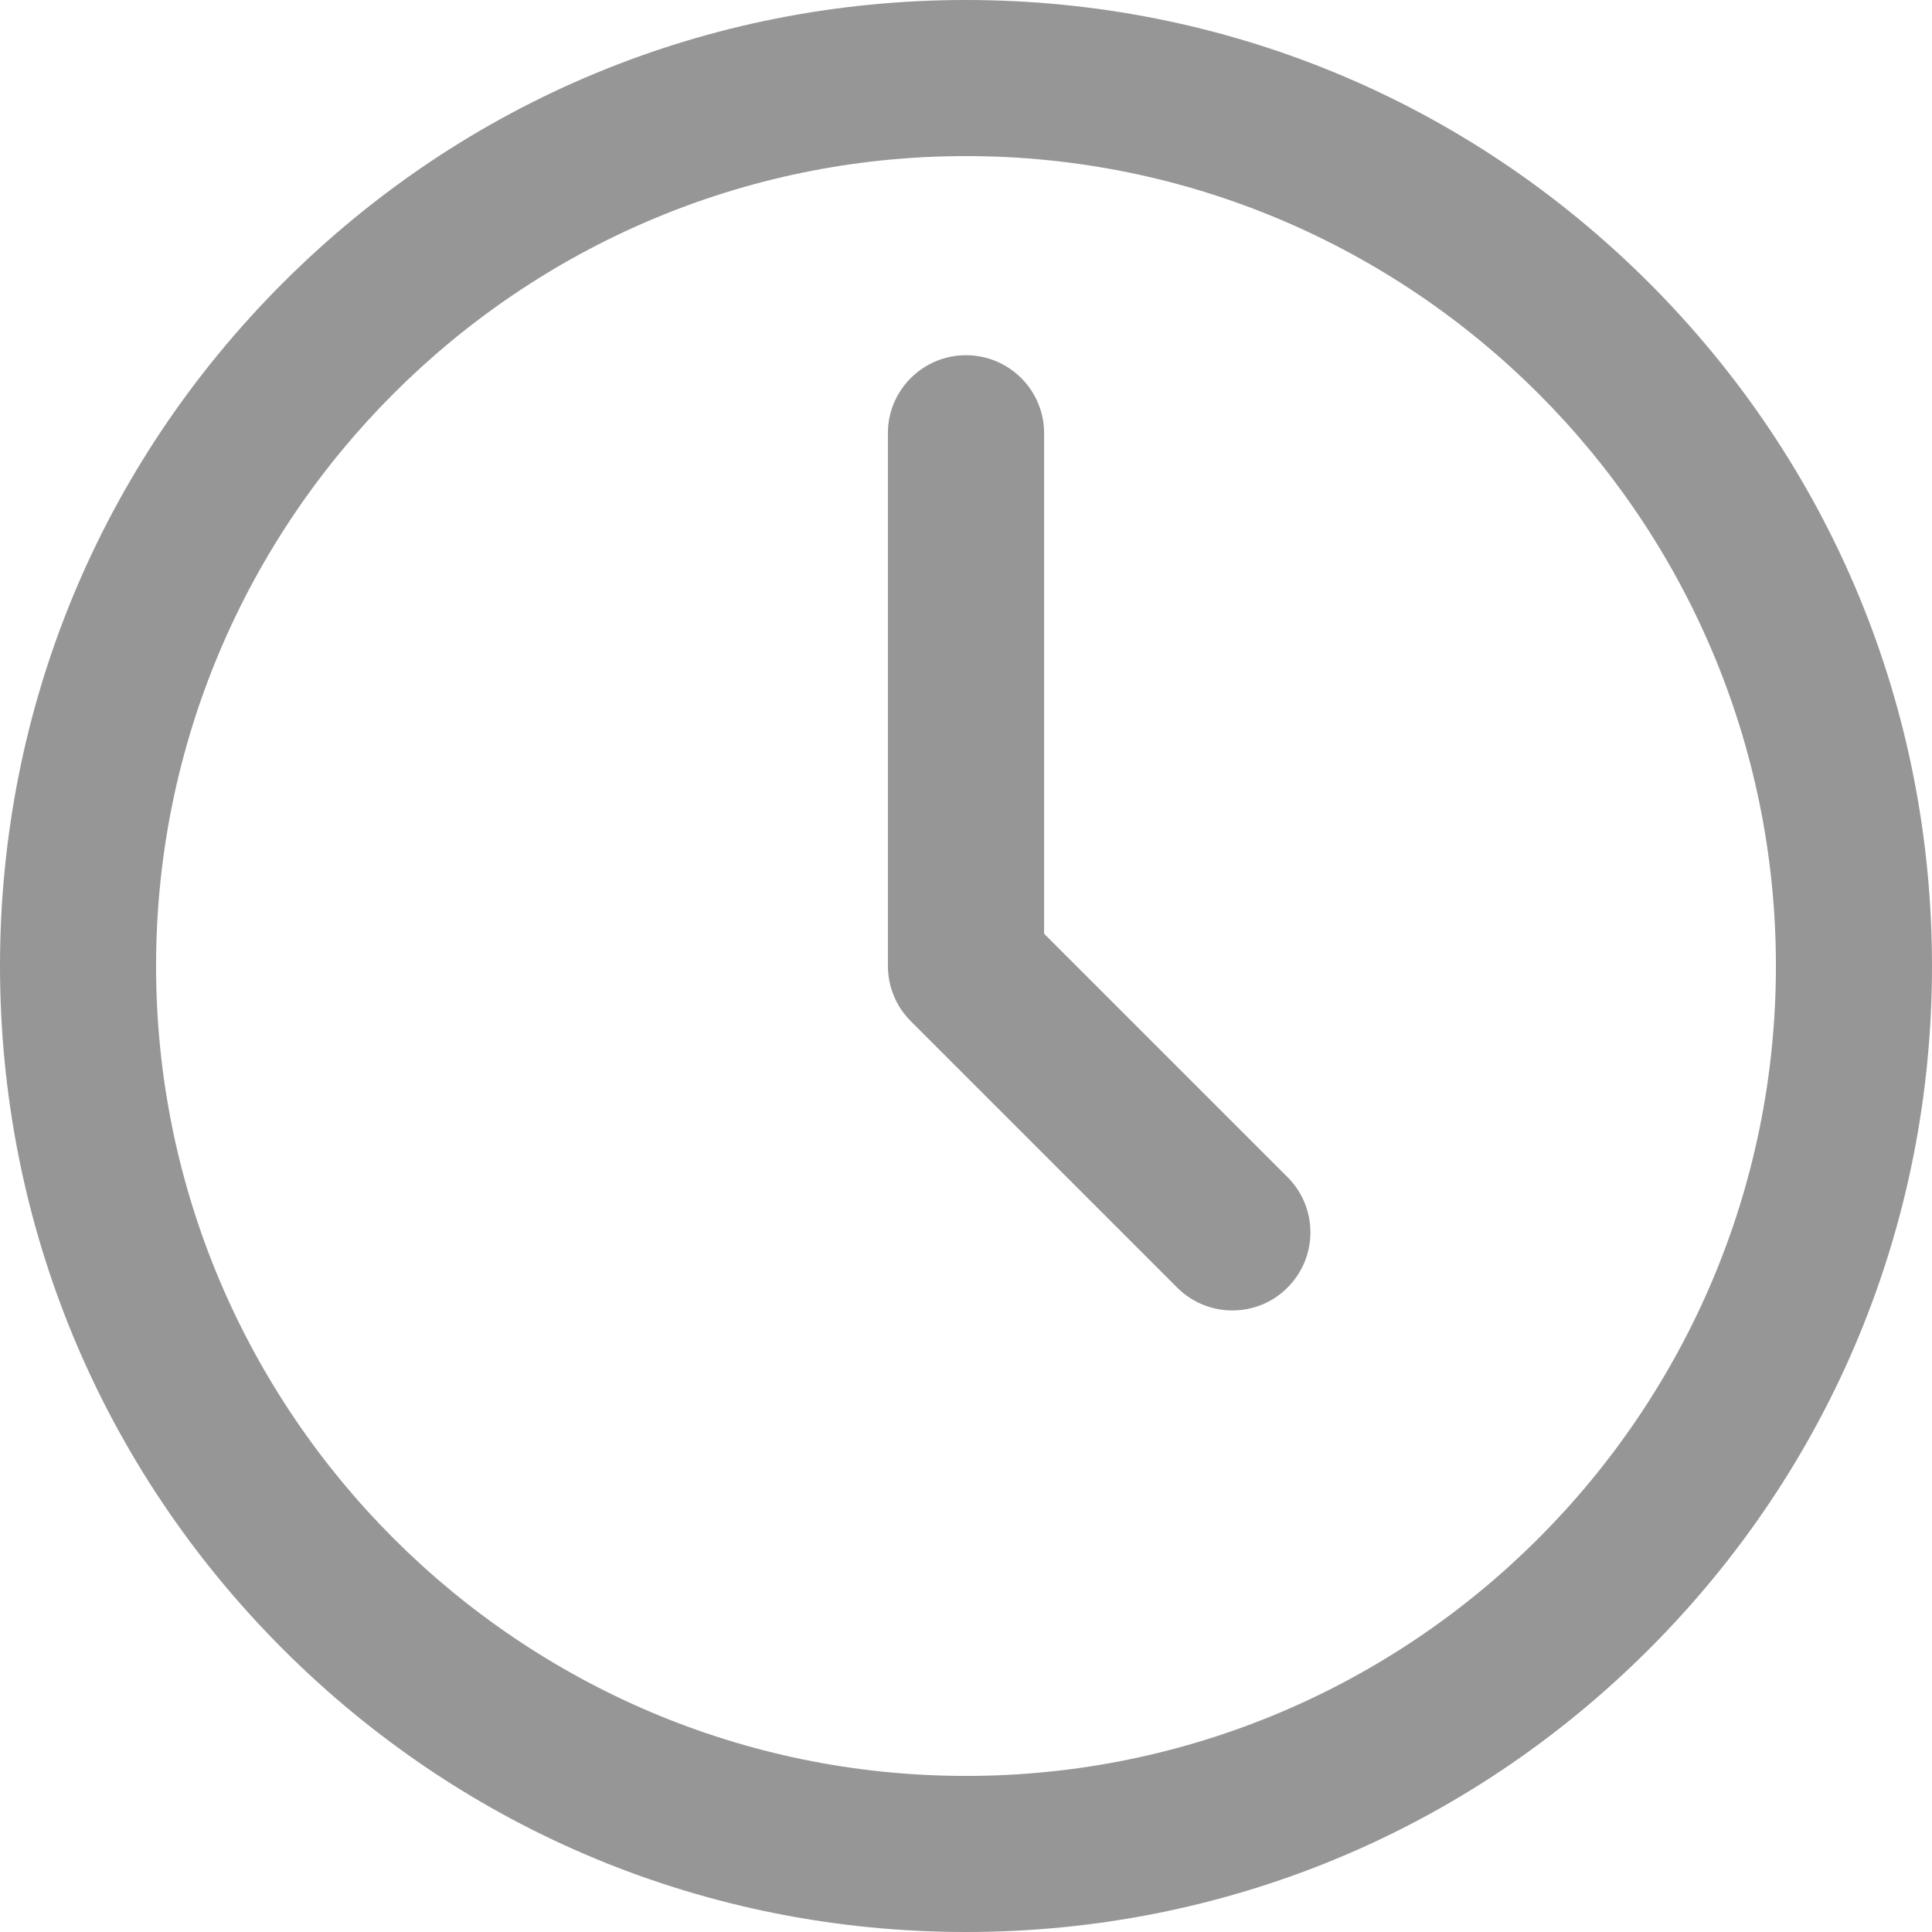
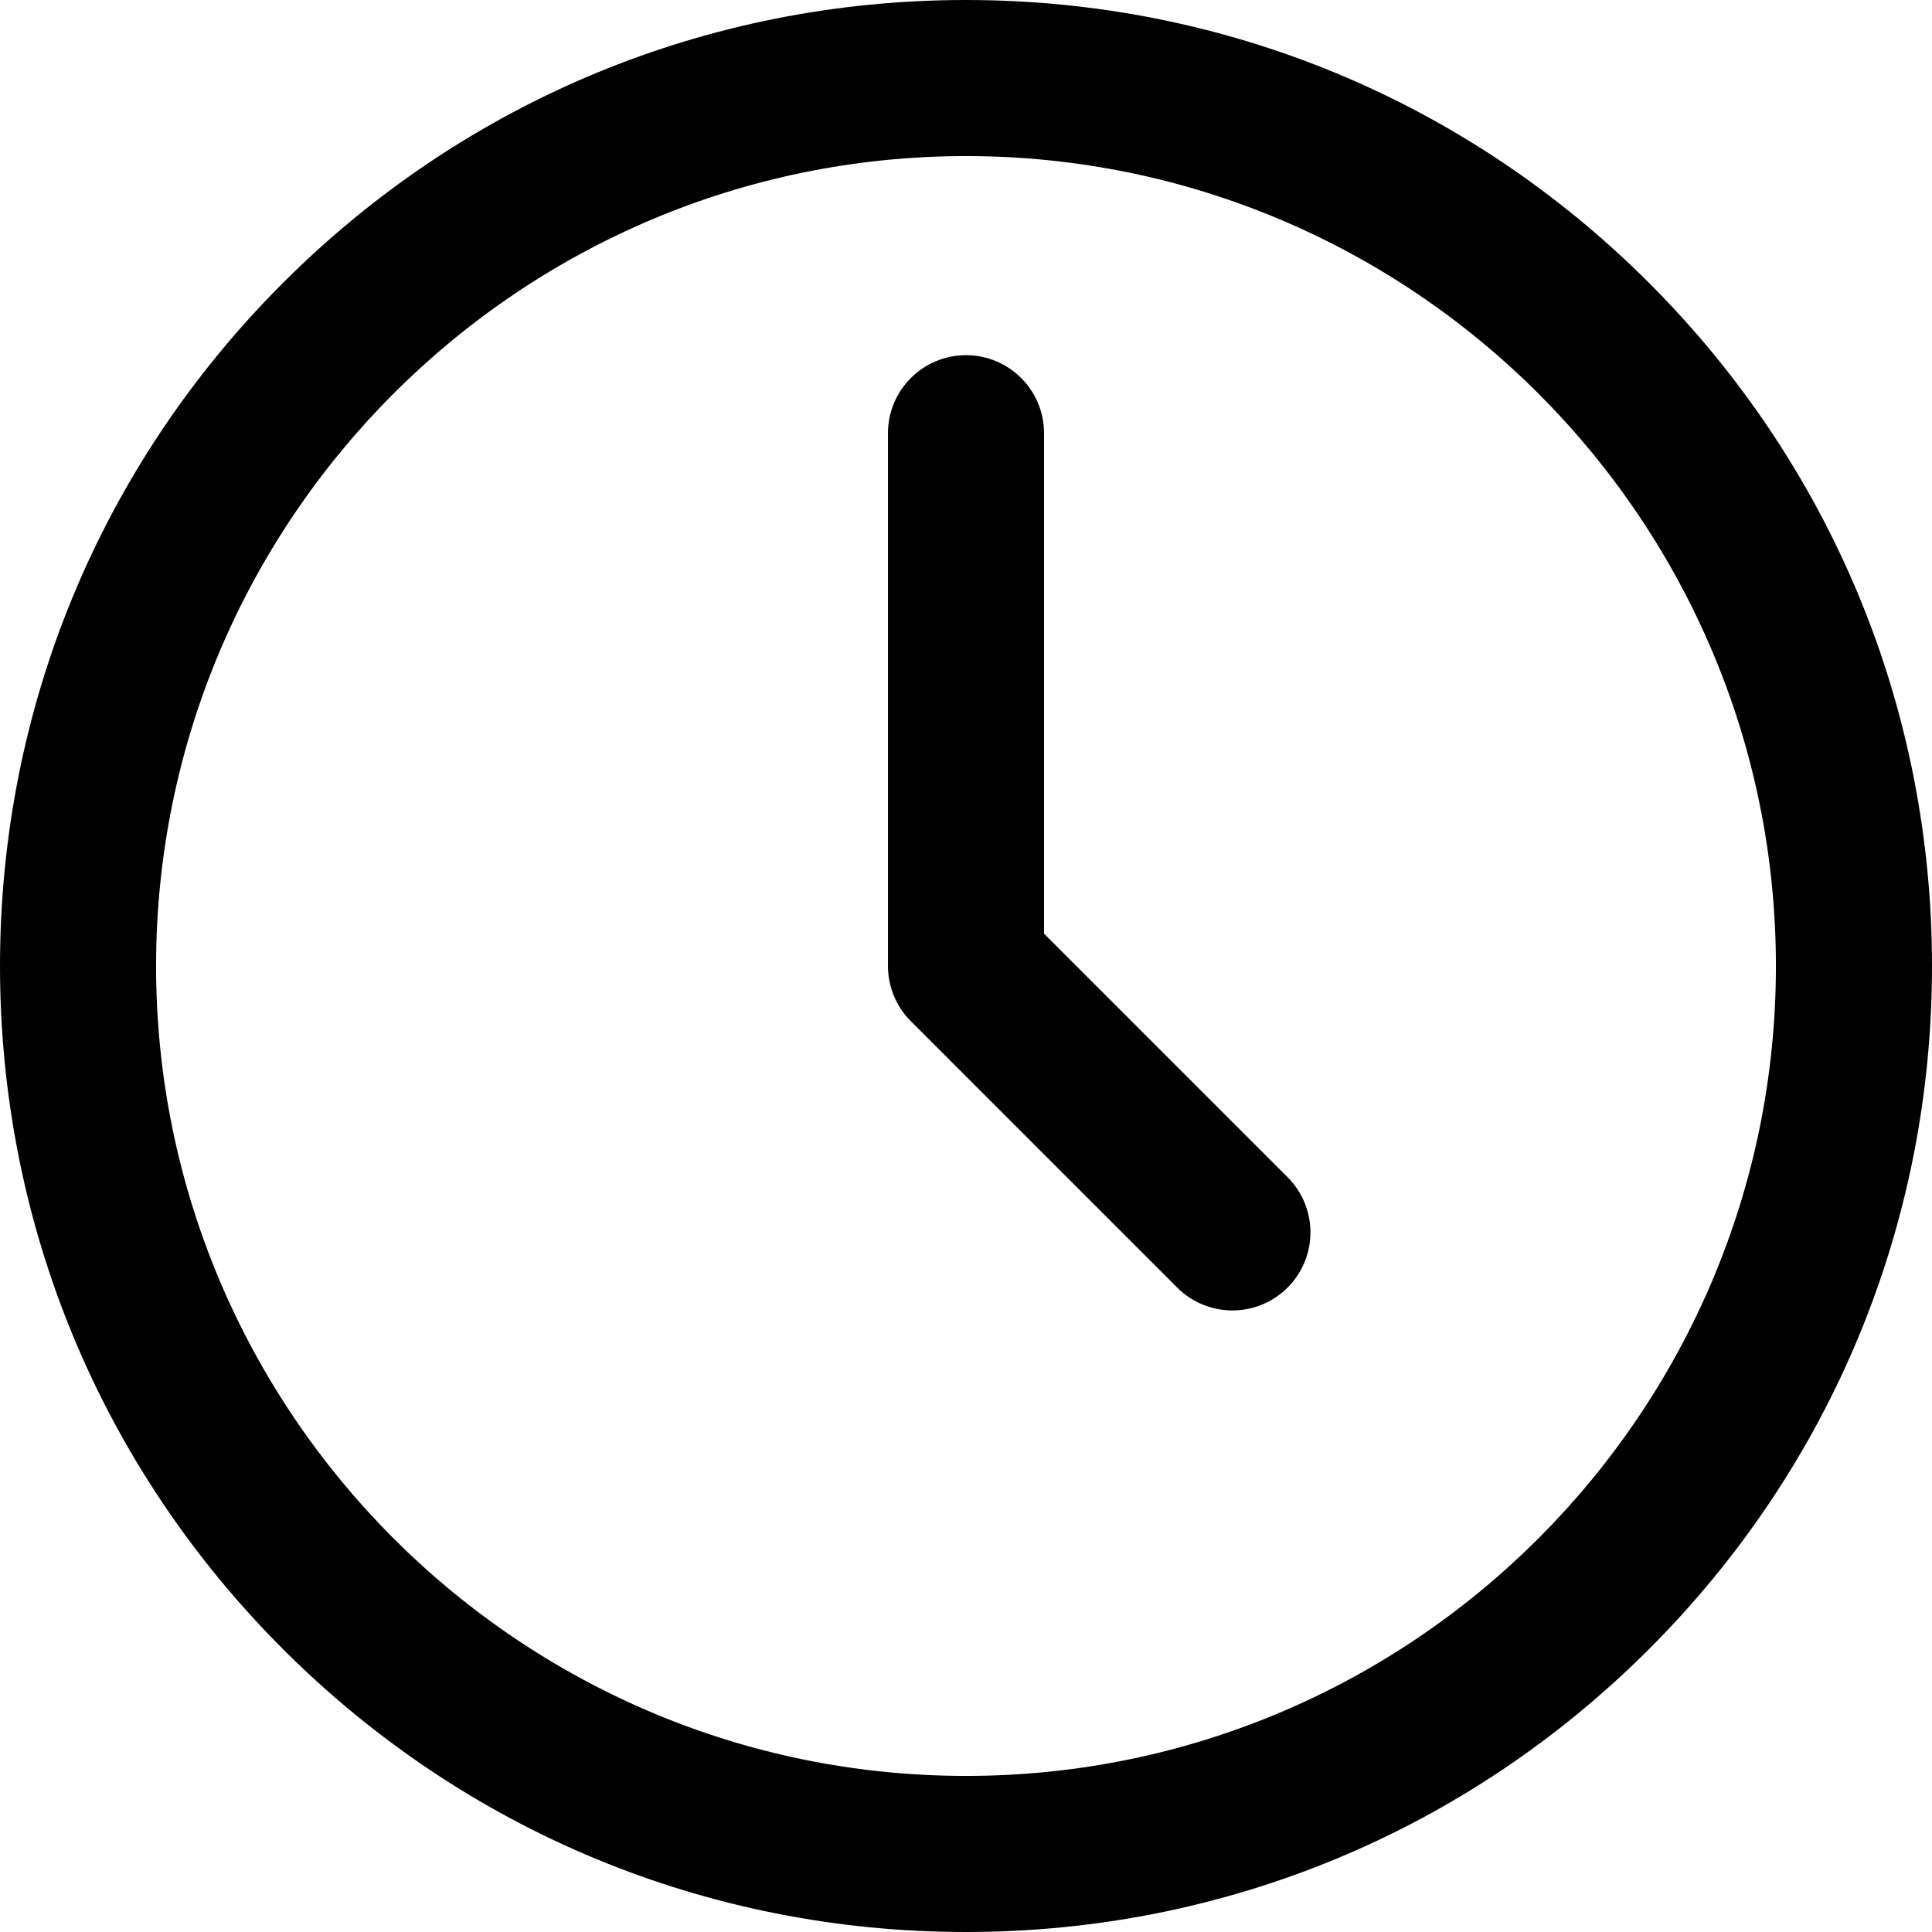
- <svg xmlns="http://www.w3.org/2000/svg" width="14" height="14" viewBox="0 0 14 14" fill="none">
-   <path d="M11.95 2.05C10.628 0.728 8.87 0 7 0C5.13 0 3.372 0.728 2.05 2.05C0.728 3.372 0 5.13 0 7C0 8.87 0.728 10.628 2.05 11.95C3.372 13.272 5.13 14 7 14C8.87 14 10.628 13.272 11.95 11.95C13.272 10.628 14 8.87 14 7C14 5.13 13.272 3.372 11.95 2.05ZM7 12.869C3.764 12.869 1.131 10.236 1.131 7C1.131 3.764 3.764 1.131 7 1.131C10.236 1.131 12.869 3.764 12.869 7C12.869 10.236 10.236 12.869 7 12.869Z" fill="#969696" />
-   <path d="M9.33 8.53L7.566 6.766V3.139C7.566 2.827 7.312 2.574 7 2.574C6.688 2.574 6.434 2.827 6.434 3.139V7C6.434 7.15 6.494 7.294 6.6 7.4L8.53 9.33C8.641 9.441 8.786 9.496 8.93 9.496C9.075 9.496 9.22 9.441 9.33 9.33C9.551 9.109 9.551 8.751 9.33 8.53Z" fill="#969696" />
+ <svg xmlns="http://www.w3.org/2000/svg" width="512" height="512" viewBox="0 0 512 512" fill="none">
+   <path d="M437.019 74.981C388.667 26.629 324.38 0 256 0C187.62 0 123.333 26.63 74.981 74.981C26.629 123.332 0 187.62 0 256C0 324.38 26.629 388.667 74.981 437.019C123.332 485.371 187.62 512 256 512C324.38 512 388.667 485.371 437.019 437.019C485.371 388.667 512 324.38 512 256C512 187.62 485.371 123.332 437.019 74.981ZM256 470.636C137.65 470.636 41.364 374.35 41.364 256C41.364 137.65 137.65 41.364 256 41.364C374.35 41.364 470.636 137.65 470.636 256C470.636 374.35 374.35 470.636 256 470.636Z" fill="black" />
+   <path d="M341.223 311.97L276.685 247.433V114.809C276.685 103.387 267.426 94.127 256.003 94.127C244.581 94.127 235.321 103.387 235.321 114.809V256C235.321 261.486 237.5 266.746 241.379 270.625L311.973 341.22C316.011 345.259 321.305 347.278 326.598 347.278C331.891 347.278 337.184 345.259 341.224 341.22C349.299 333.142 349.299 320.047 341.223 311.97Z" fill="black" />
</svg>
